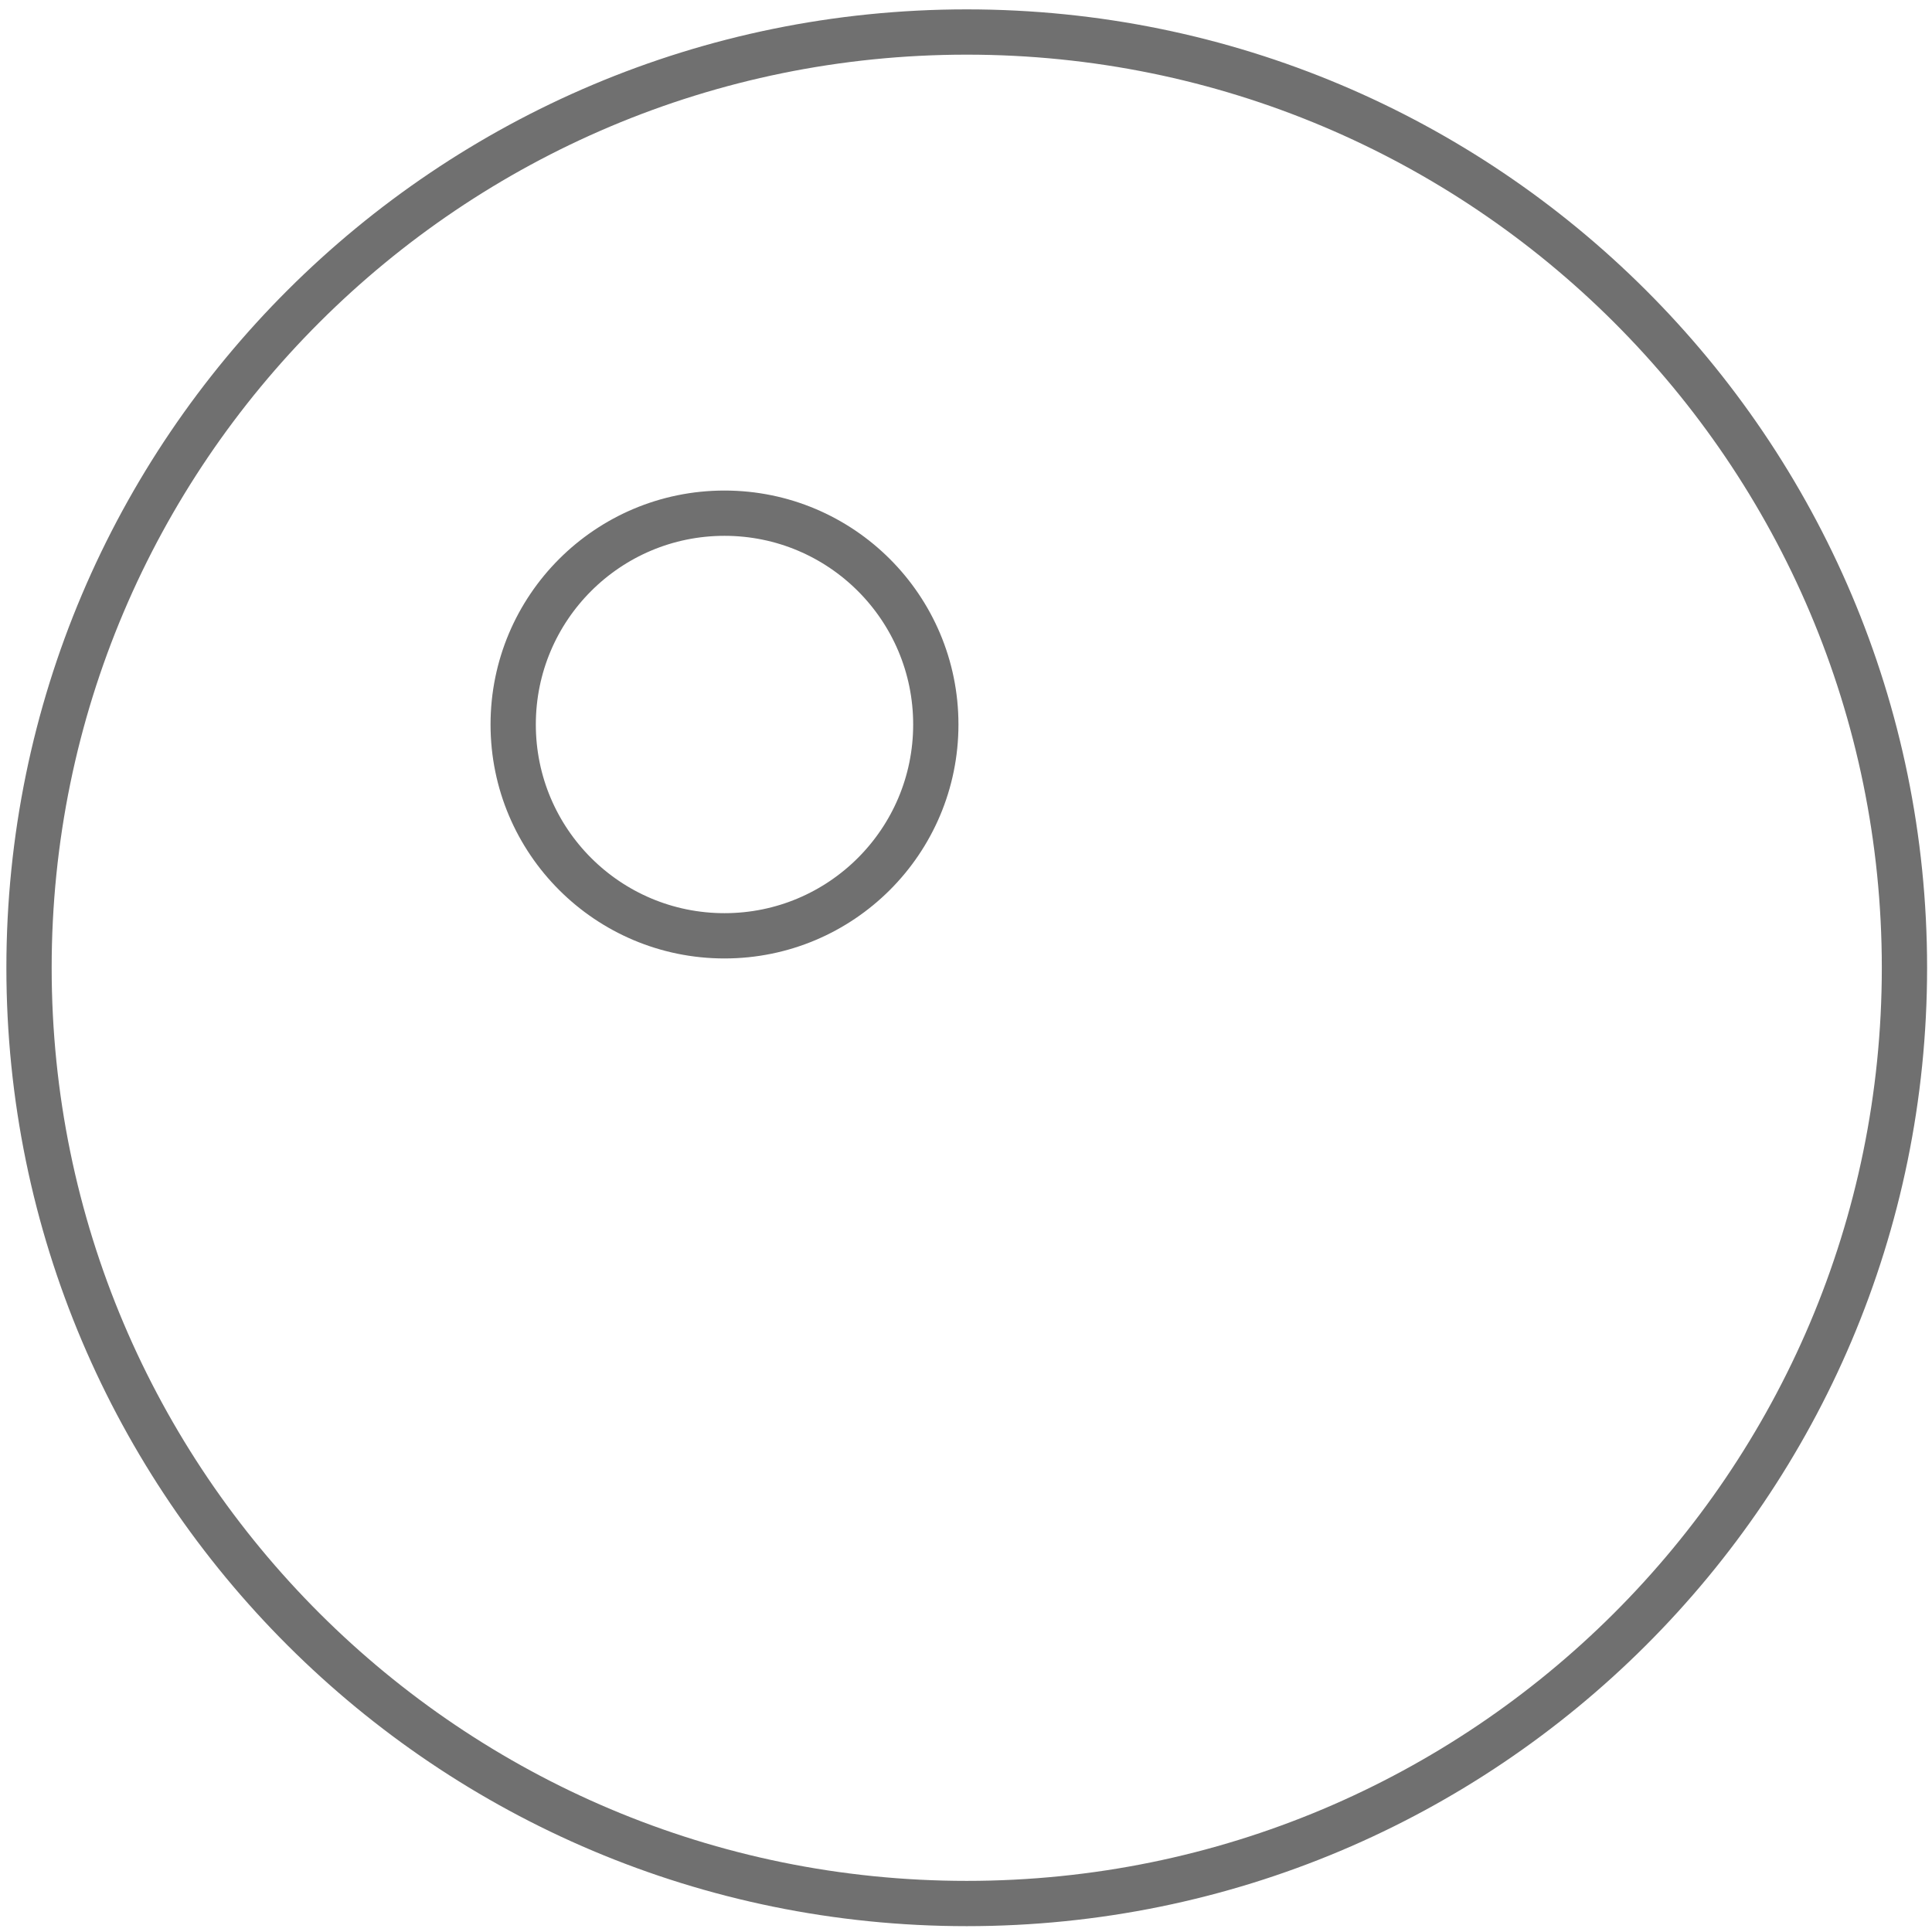
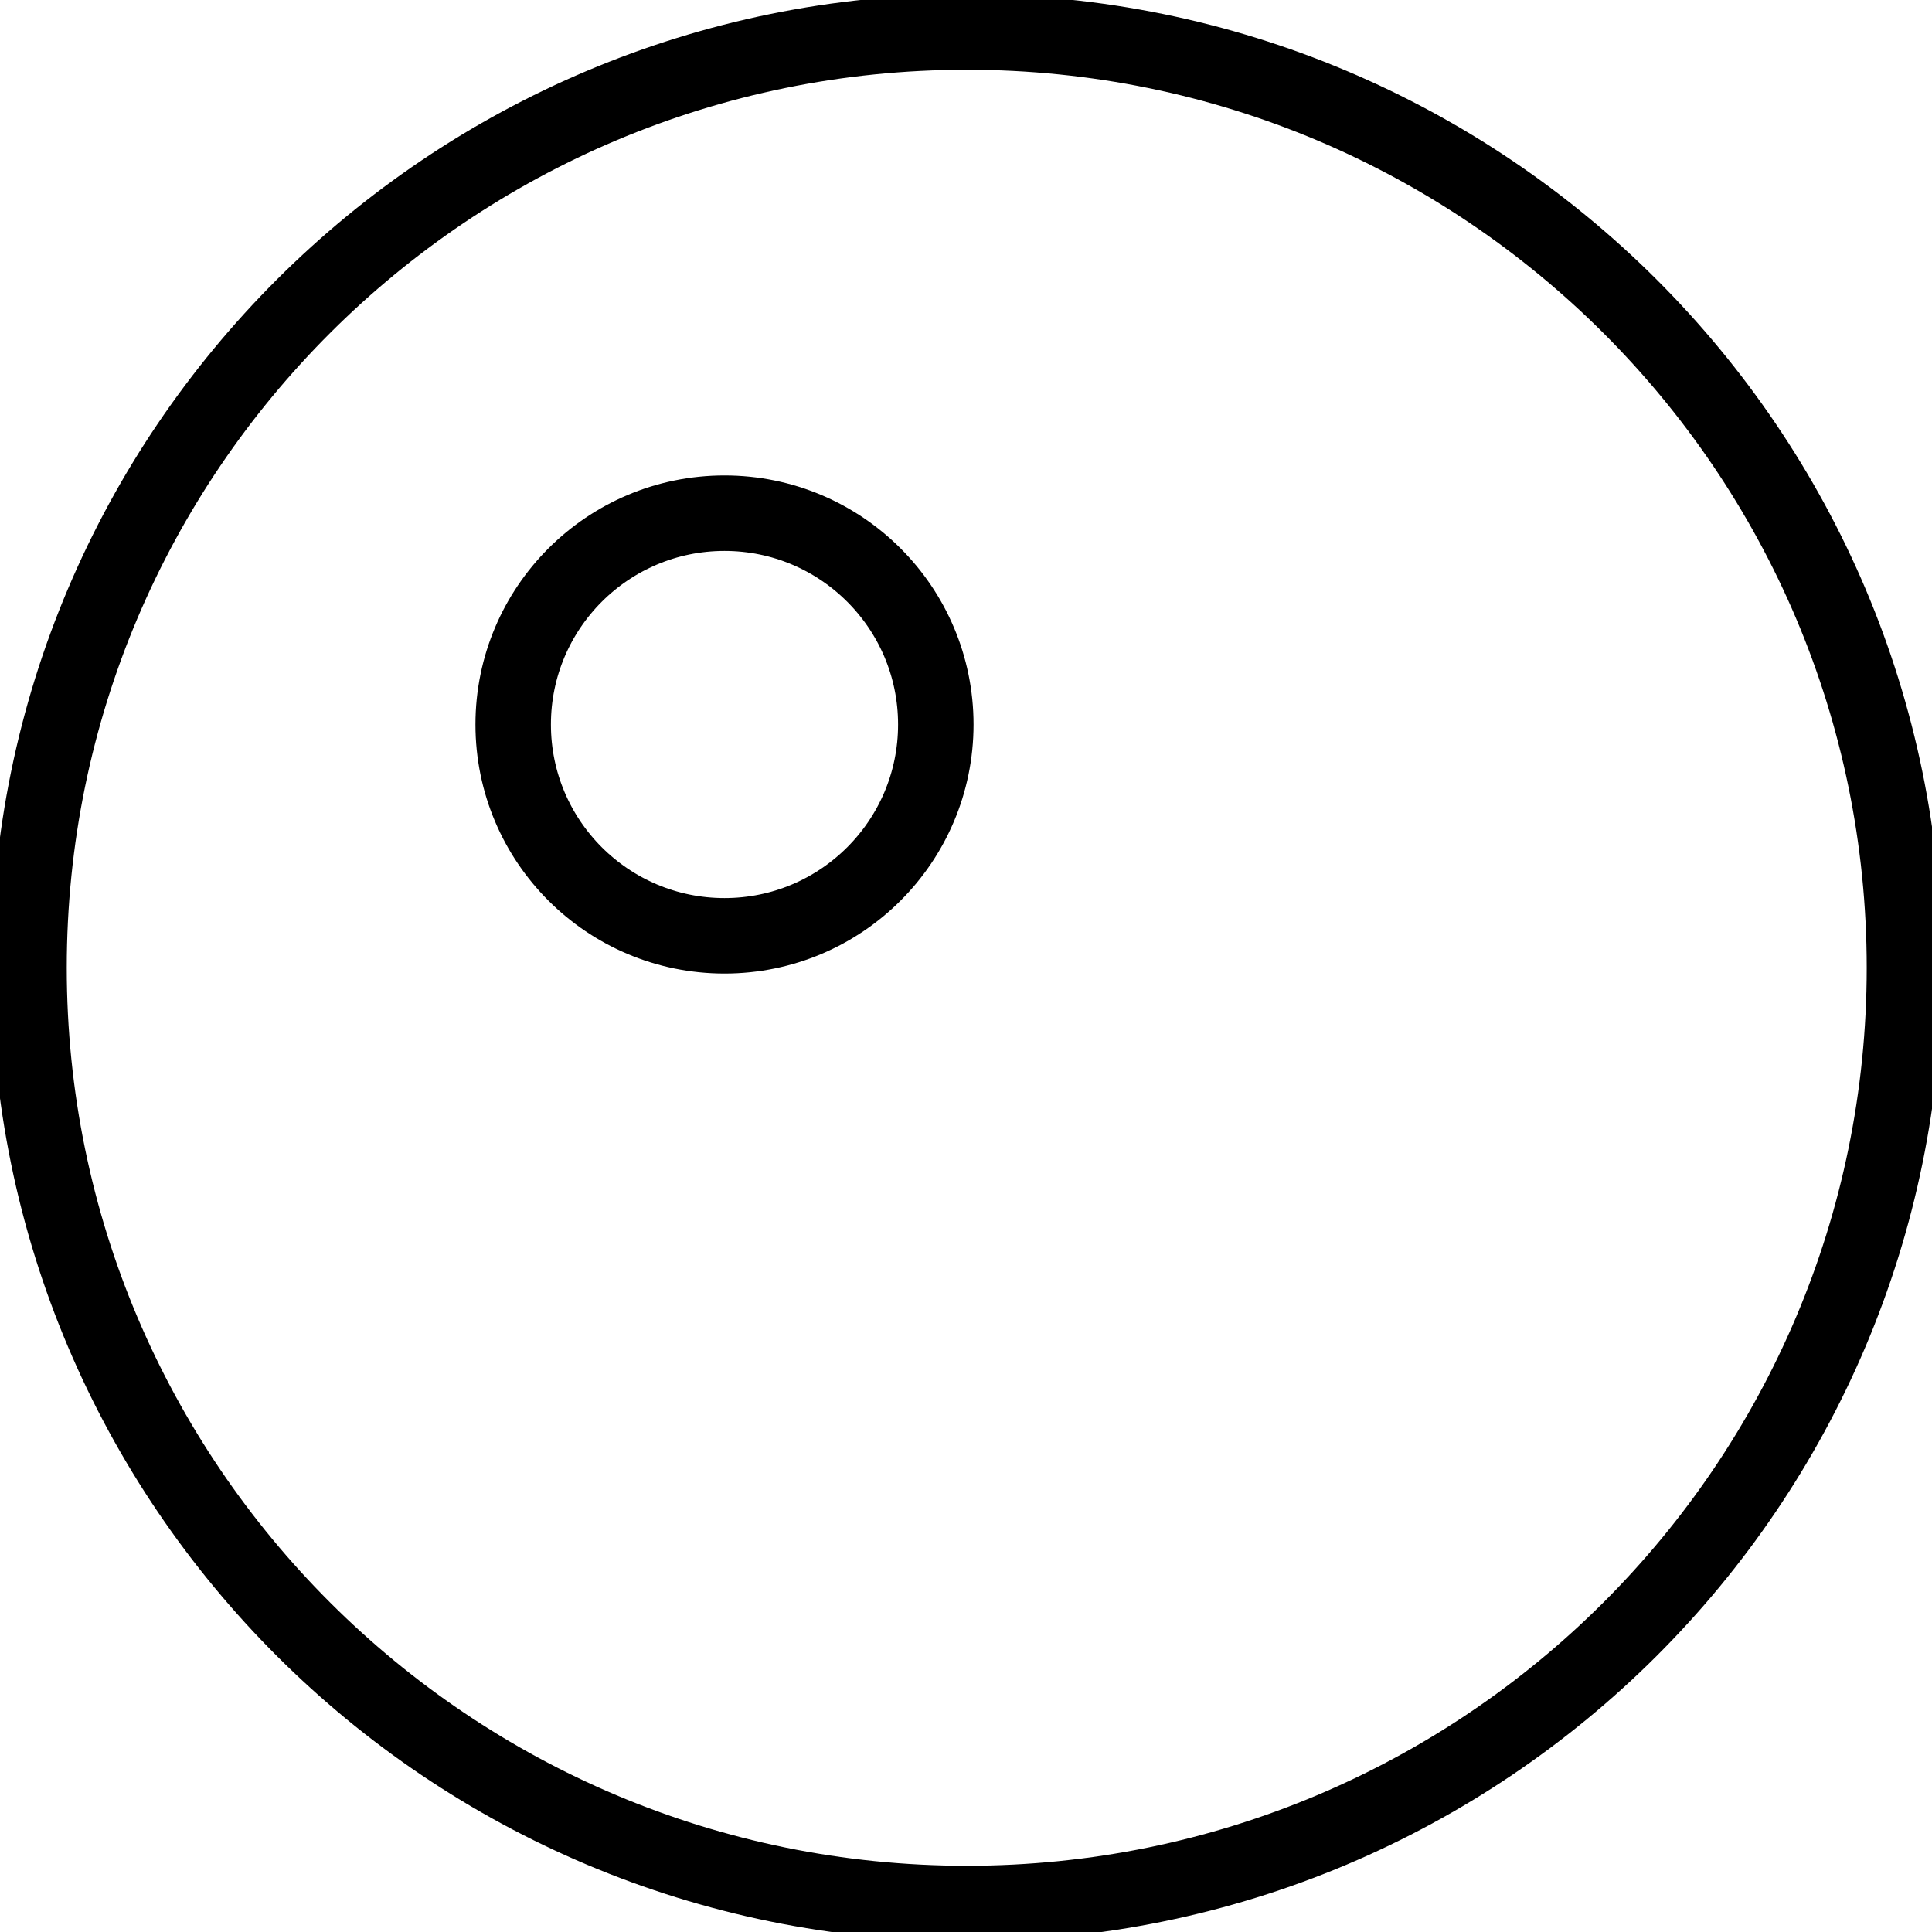
<svg xmlns="http://www.w3.org/2000/svg" width="128" height="128">
  <g>
    <rect fill="none" id="canvas_background" height="130" width="130" y="-1" x="-1" />
    <g display="none" overflow="visible" y="0" x="0" height="100%" width="100%" id="canvasGrid">
      <rect fill="url(#gridpattern)" stroke-width="0" y="0" x="0" height="100%" width="100%" />
    </g>
  </g>
  <g>
-     <ellipse stroke="#707070" ry="61.996" rx="62.126" id="svg_1" cy="64.117" cx="64.049" stroke-width="3" fill="none" />
-     <ellipse ry="14" rx="14" id="svg_3" cy="48" cx="48" stroke-width="3" stroke="#707070" fill="none" />
+     <ellipse stroke="#000000" ry="61.996" rx="62.126" id="svg_1" cy="64.117" cx="64.049" stroke-width="5" fill="none" />
+     <ellipse ry="14" rx="14" id="svg_3" cy="48" cx="48" stroke-width="5" stroke="#000000" fill="none" />
  </g>
</svg>
